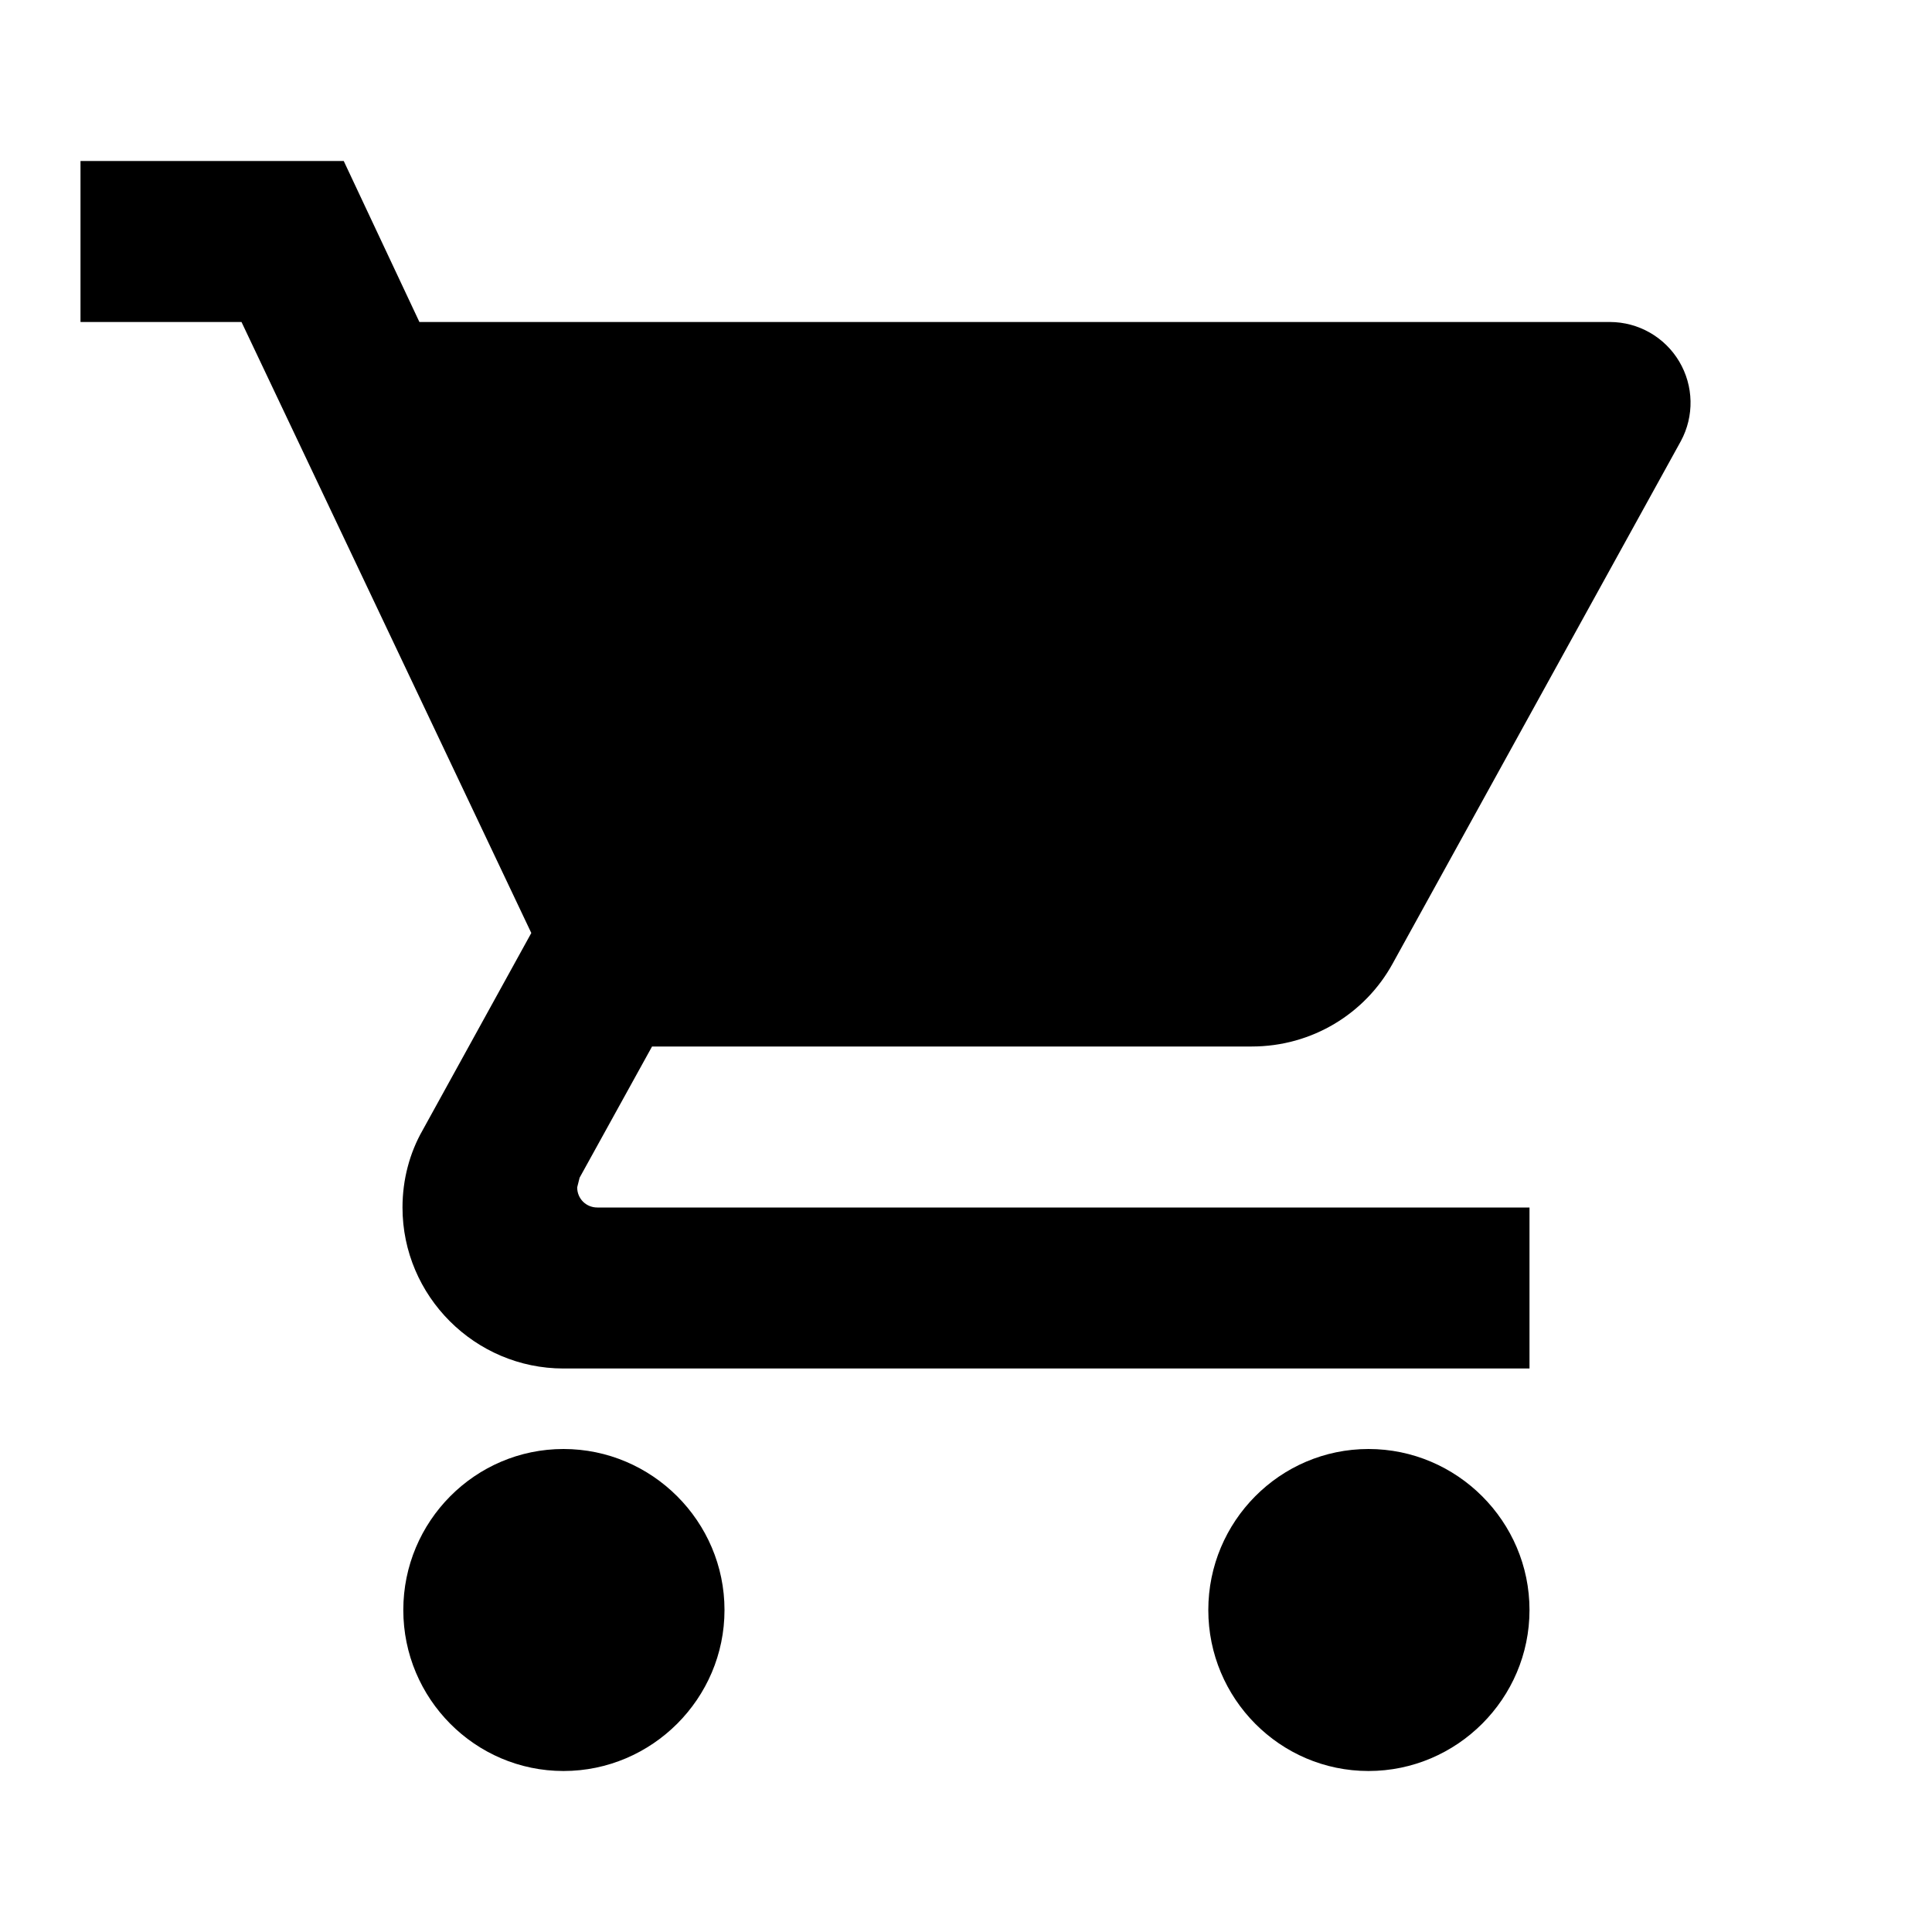
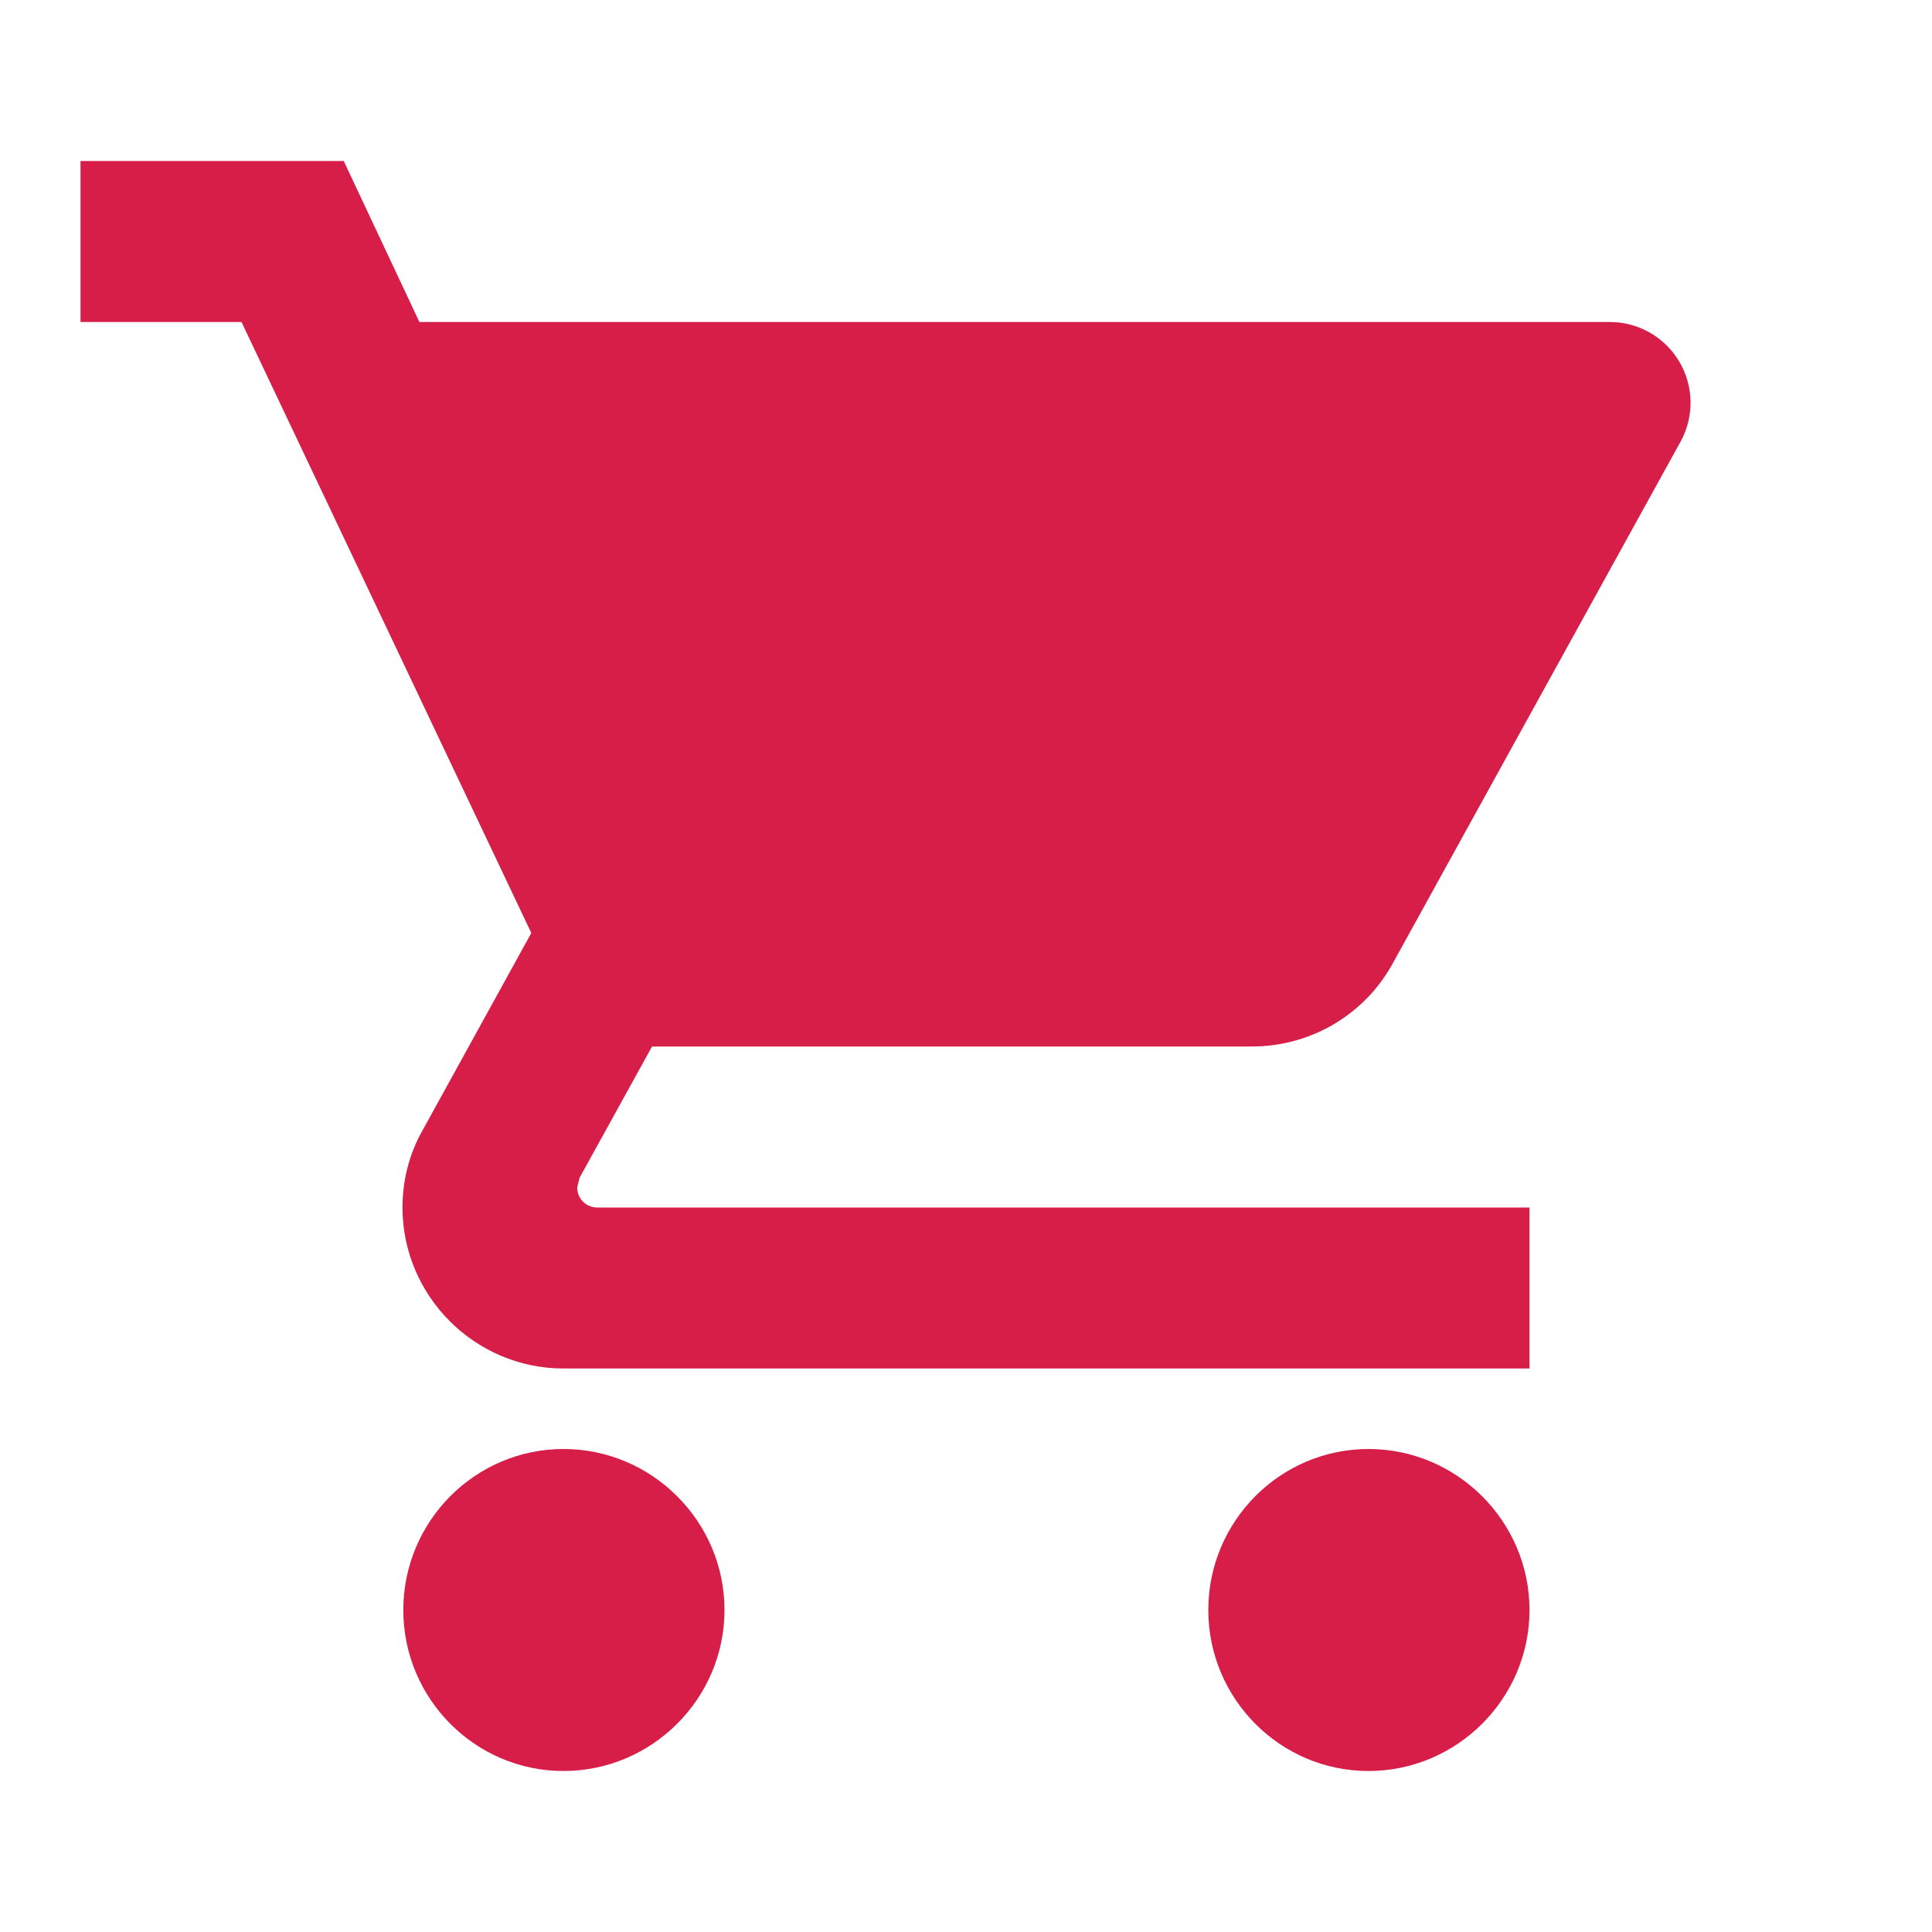
- <svg xmlns="http://www.w3.org/2000/svg" version="1.1" id="Layer_1" focusable="false" x="0px" y="0px" viewBox="0 0 24 24" style="enable-background:new 0 0 24 24;" xml:space="preserve">
+ <svg xmlns="http://www.w3.org/2000/svg" version="1.1" id="Layer_1" focusable="false" fill="#d61e49" x="0px" y="0px" viewBox="0 0 24 24" style="enable-background:new 0 0 24 24;" xml:space="preserve">
  <path d="M7 18c-1.1 0-1.99.9-1.99 2S5.9 22 7 22s2-.9 2-2-.9-2-2-2zM1 2v2h2l3.6 7.59-1.35 2.45c-.16.28-.25.61-.25.96 0 1.1.9 2 2 2h12v-2H7.42c-.14 0-.25-.11-.25-.25l.03-.12.9-1.63h7.45c.75 0 1.41-.41 1.75-1.03l3.58-6.49A1.003 1.003 0 0 0 20 4H5.21l-.94-2H1zm16 16c-1.1 0-1.99.9-1.99 2s.89 2 1.99 2 2-.9 2-2-.9-2-2-2z" />
</svg>
